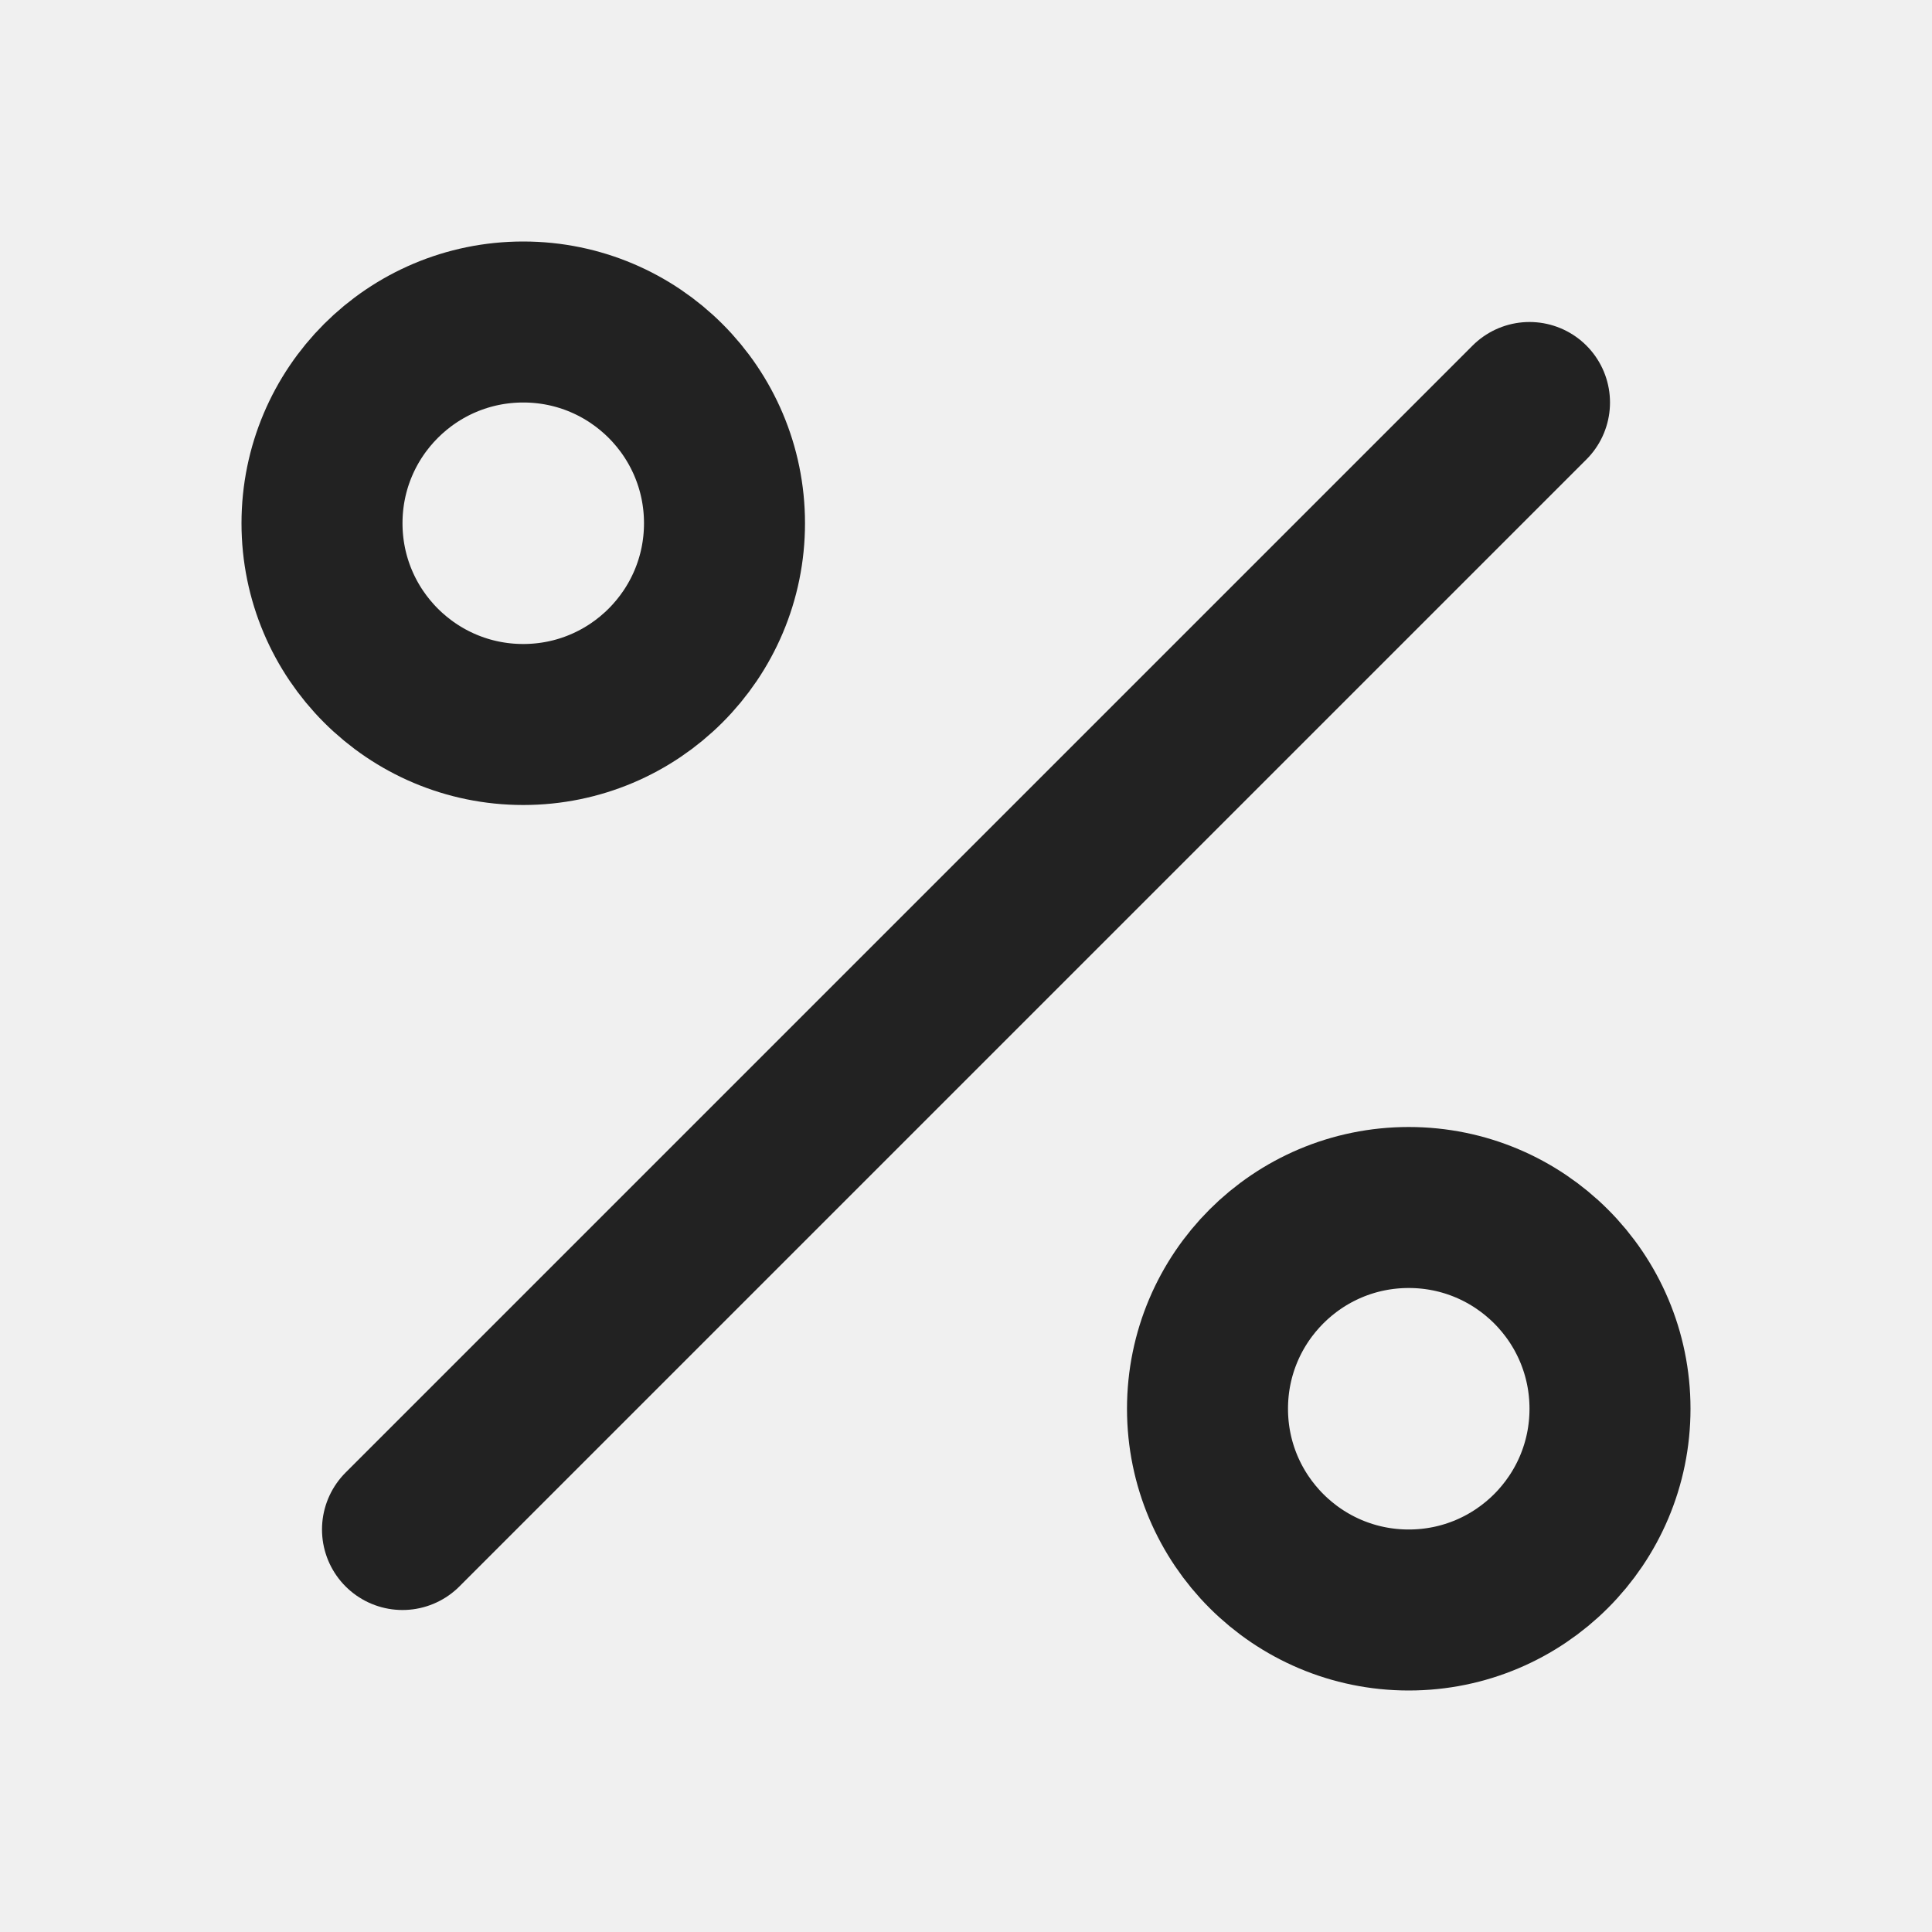
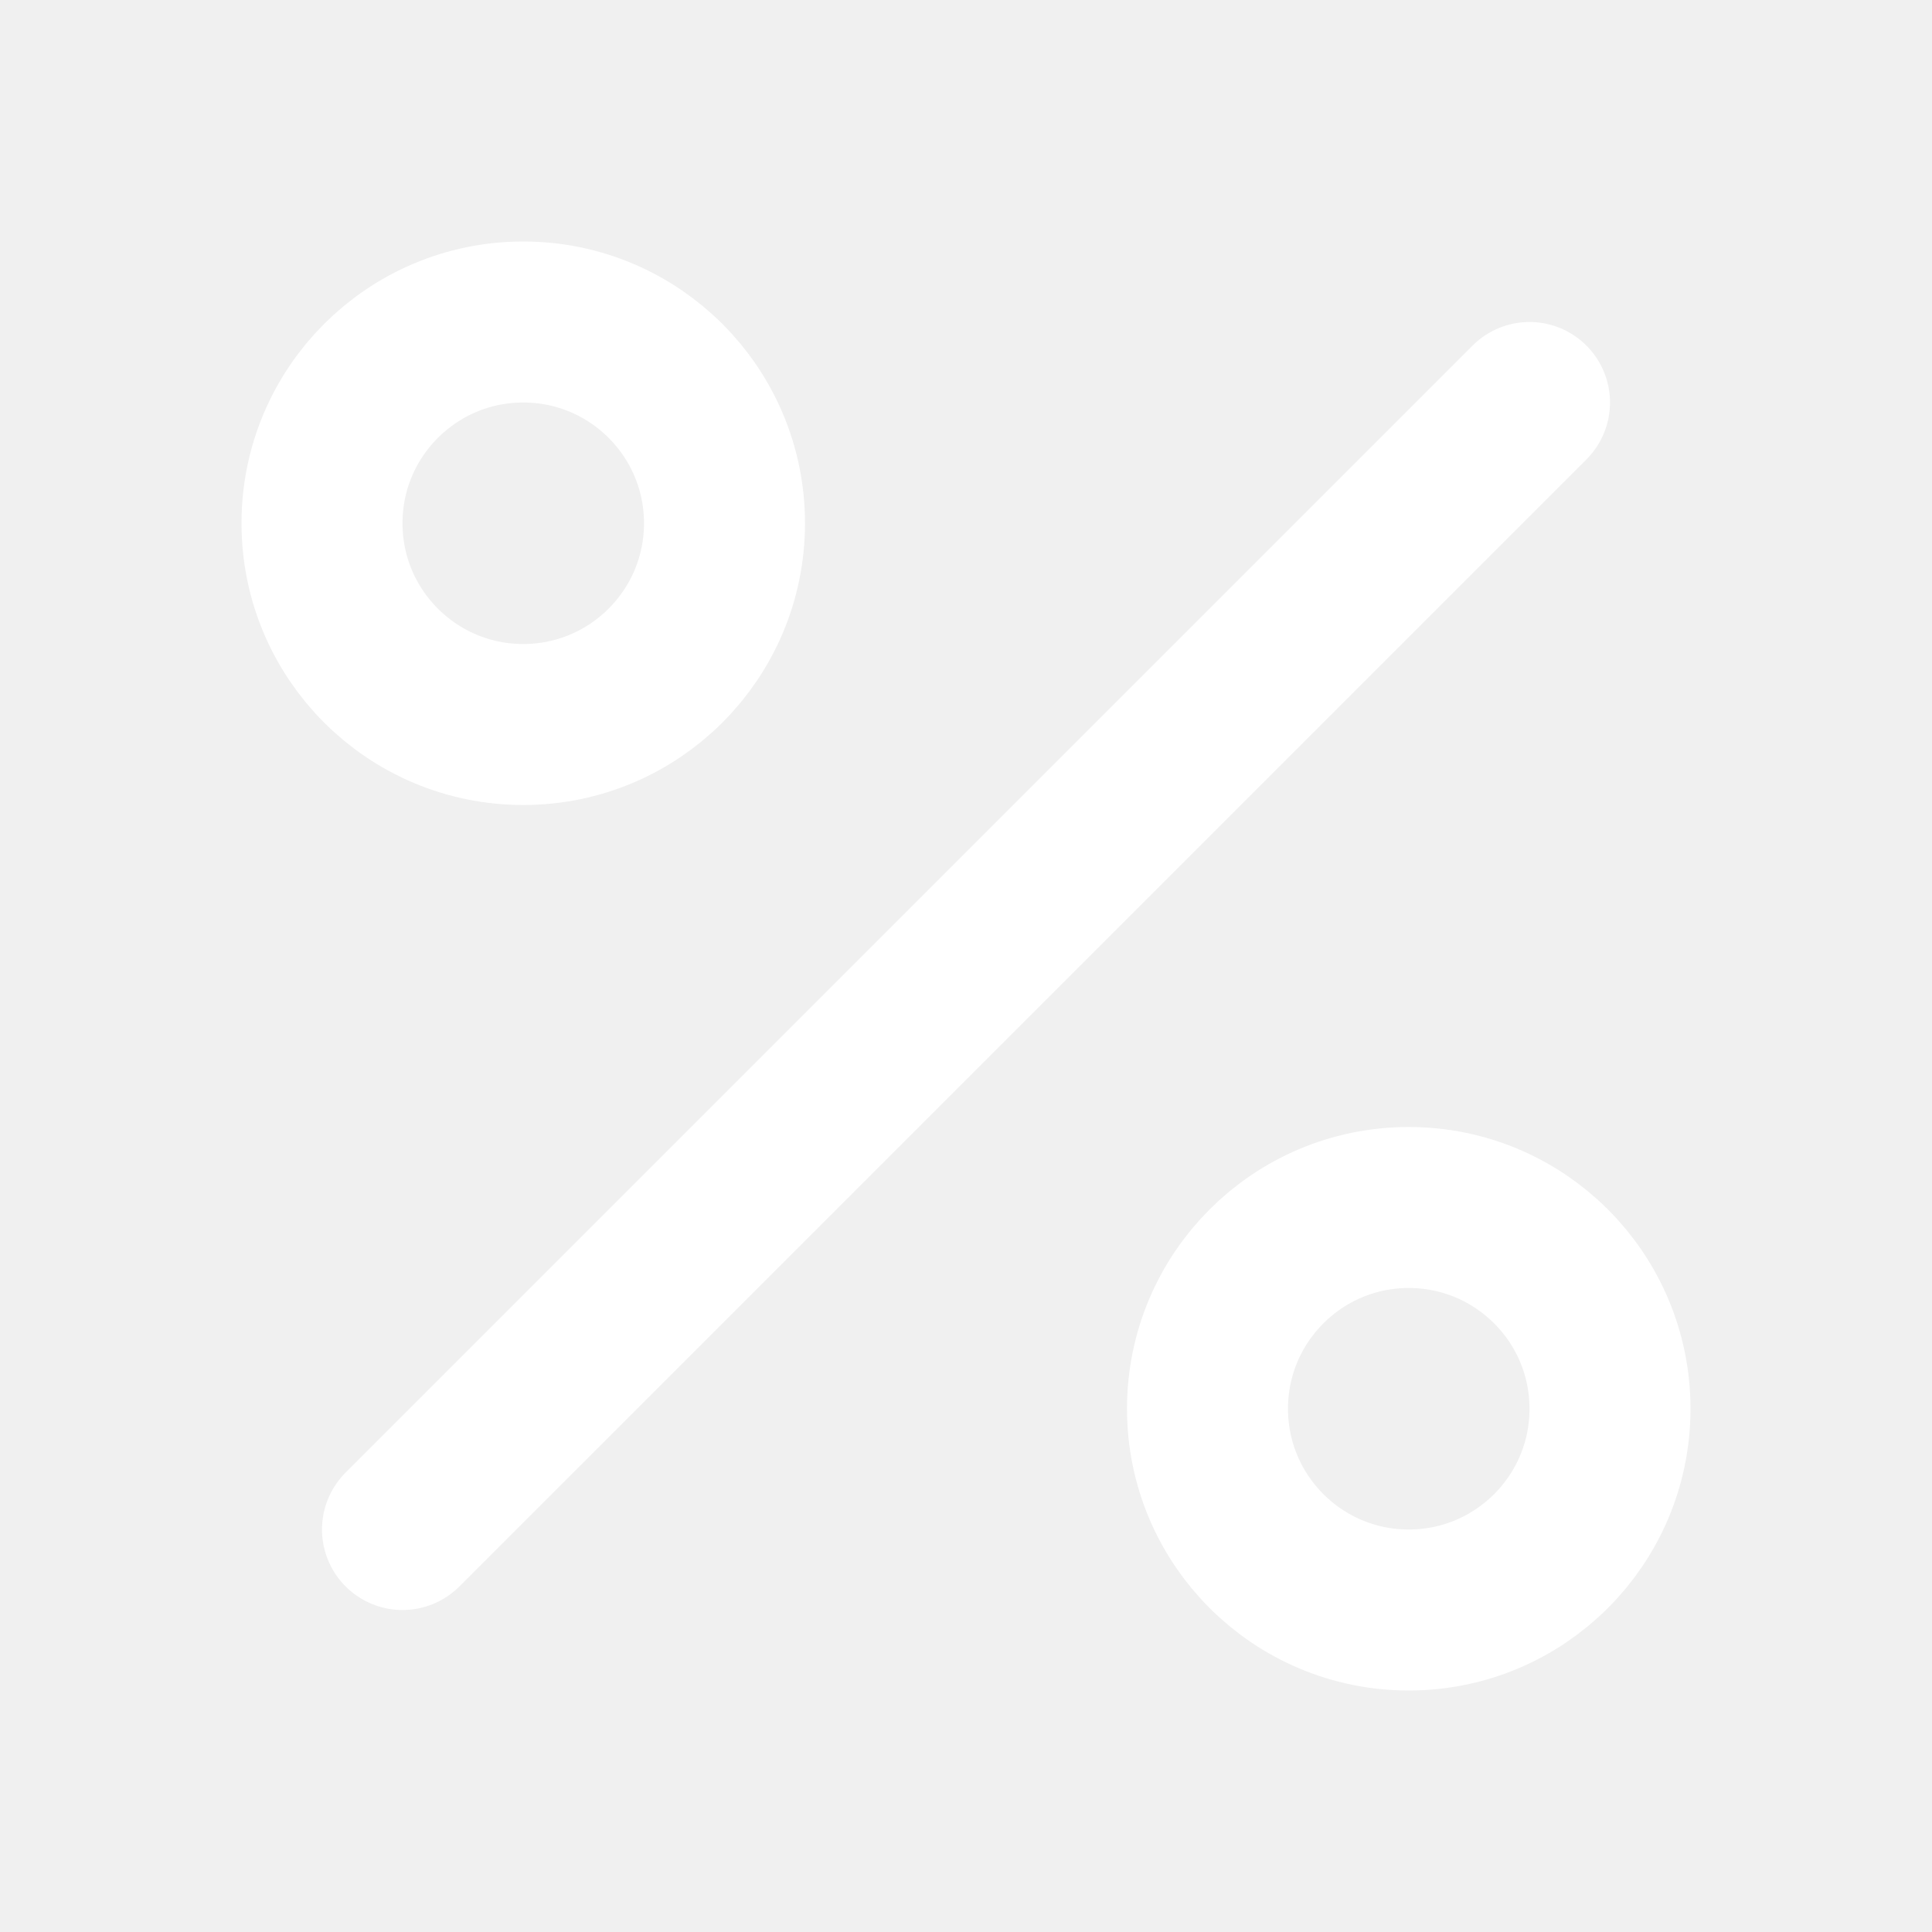
- <svg xmlns="http://www.w3.org/2000/svg" viewBox="0 0 24 24" fill="none" stroke="#222" stroke-width="2" stroke-linecap="round" stroke-linejoin="round" class="feather feather-percent">
+ <svg xmlns="http://www.w3.org/2000/svg" viewBox="0 0 24 24" fill="none" stroke="#fff" stroke-width="2" stroke-linecap="round" stroke-linejoin="round" class="feather feather-percent">
  <line x1="19" y1="5" x2="5" y2="19" />
  <circle cx="6.5" cy="6.5" r="2.5" />
  <circle cx="17.5" cy="17.5" r="2.5" />
</svg>
